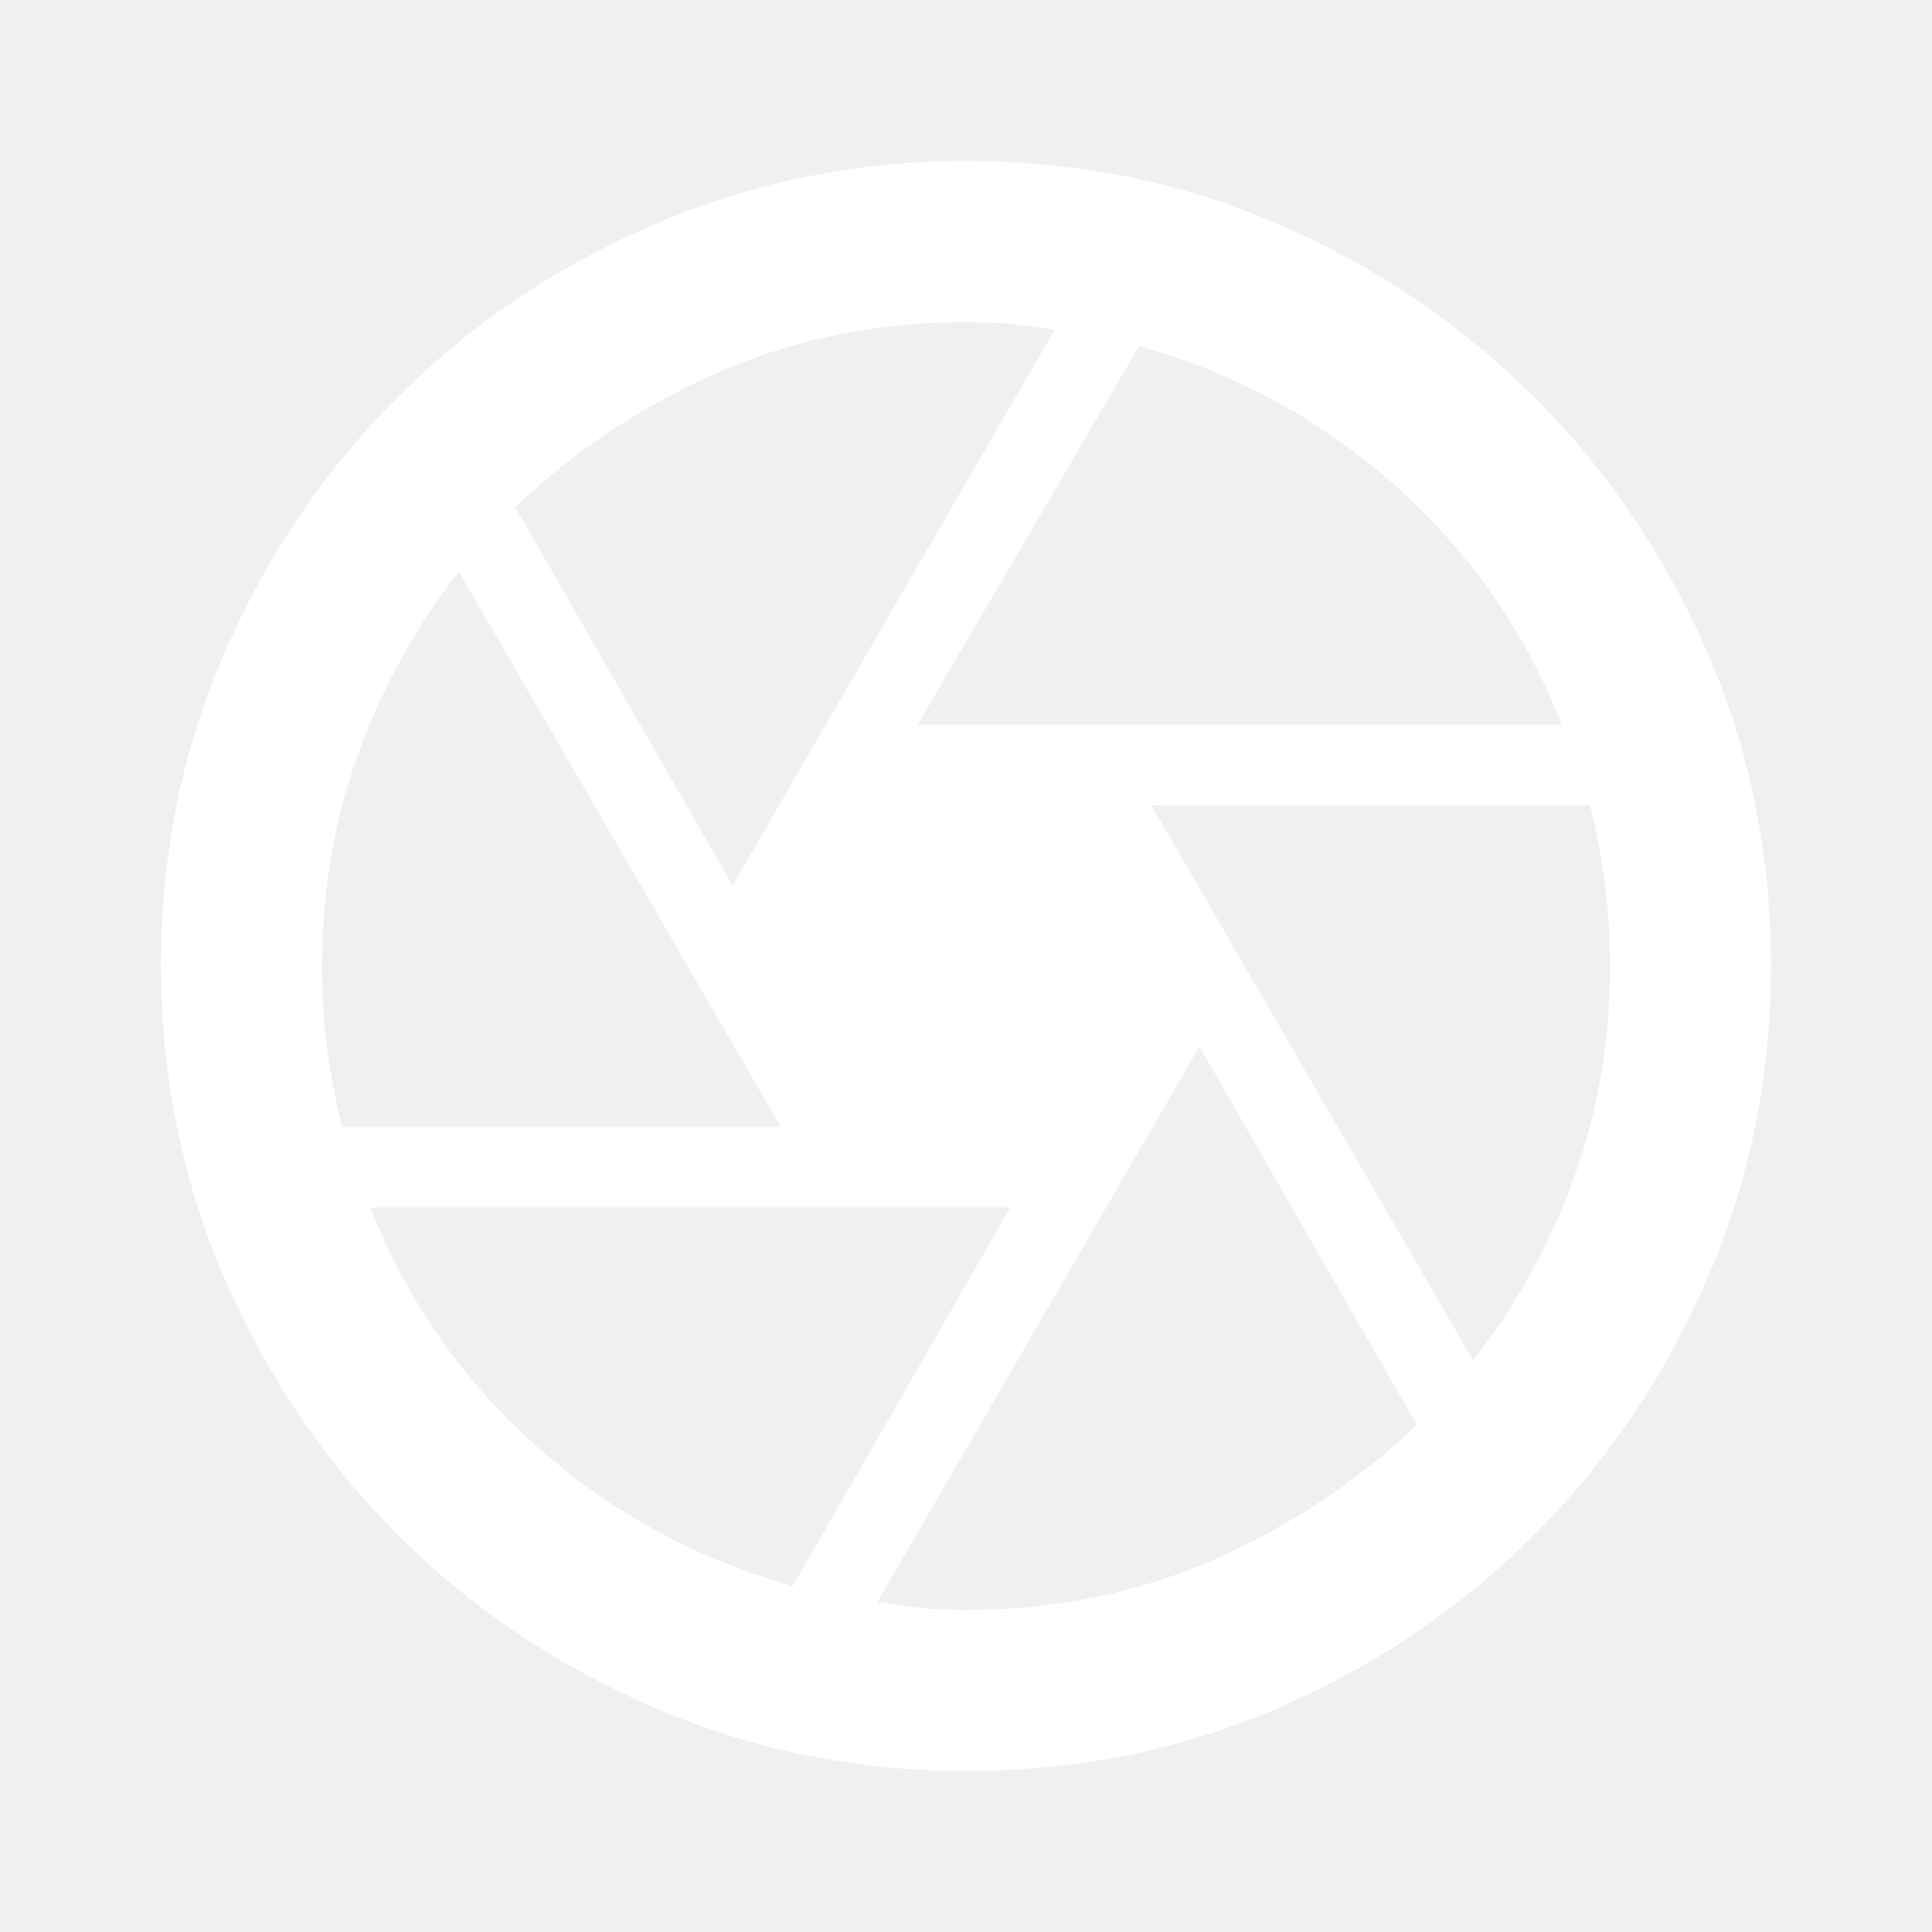
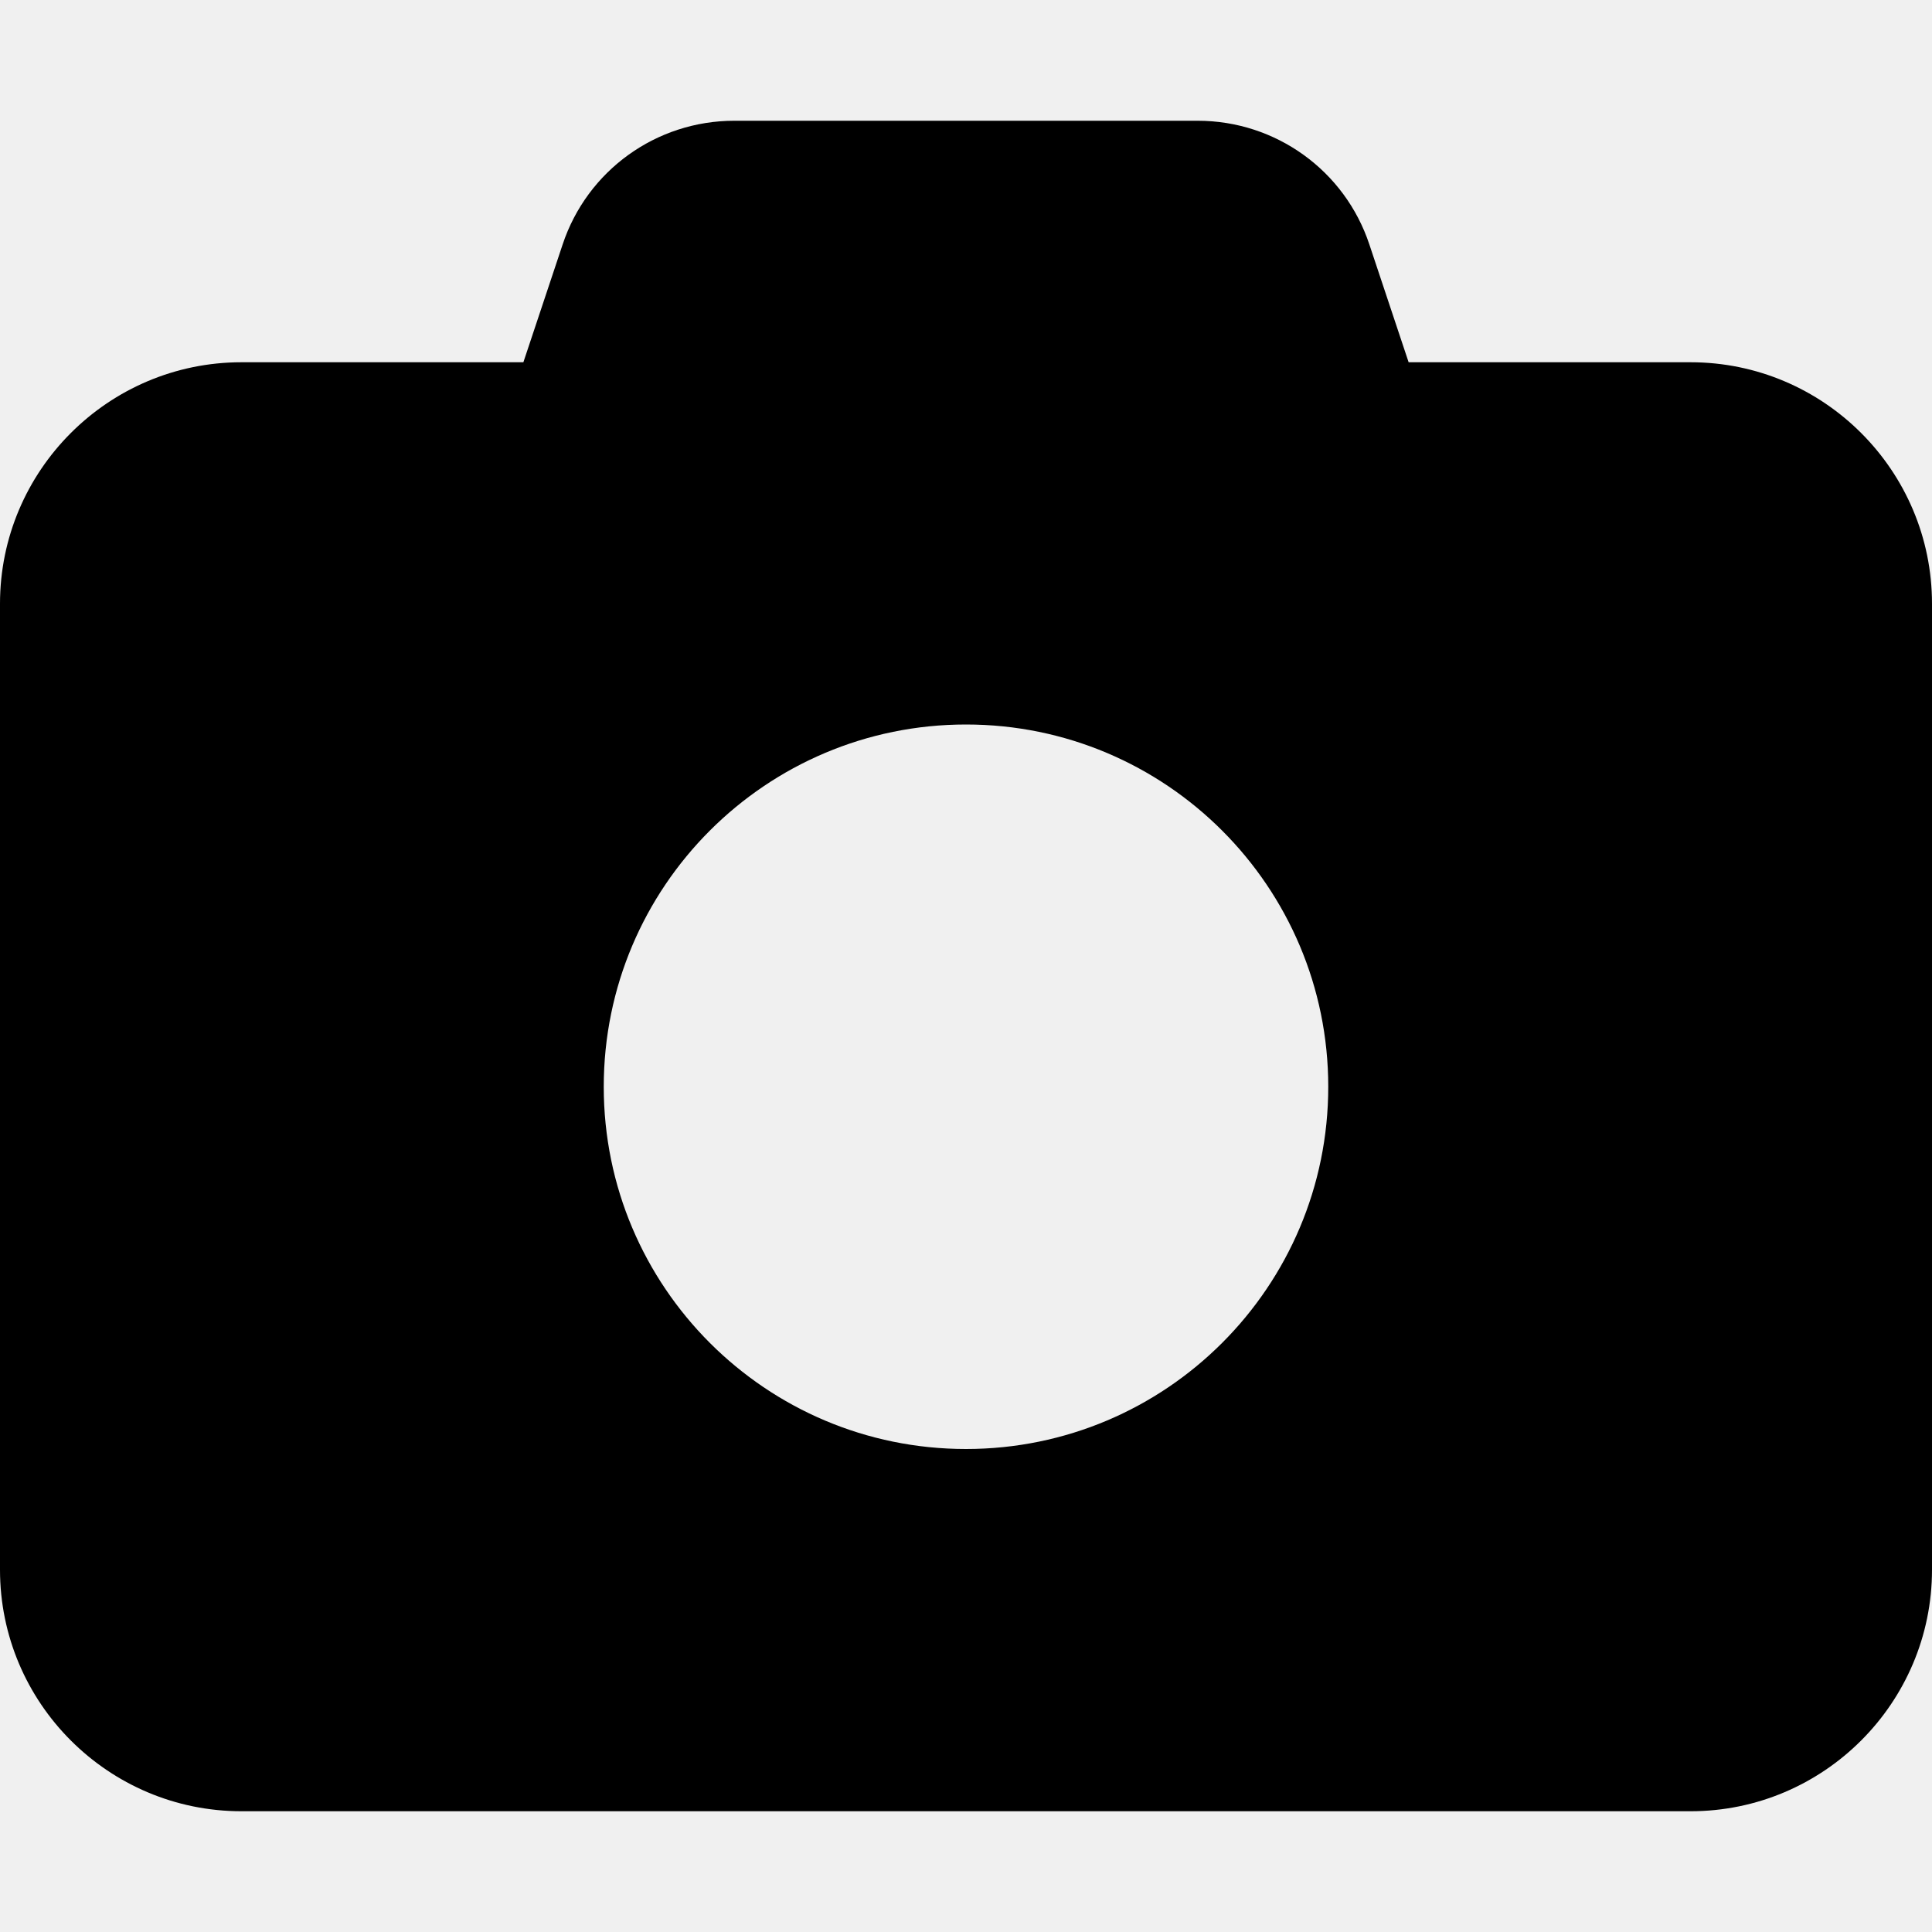
- <svg xmlns="http://www.w3.org/2000/svg" height="24px" viewBox="0 -960 960 960" width="24px" fill="#FFFFFF">
-   <path d="M456-600h320q-27-69-82.5-118.5T566-788L456-600Zm-92 80 160-276q-11-2-22-3t-22-1q-66 0-123 25t-101 67l108 188ZM170-400h218L228-676q-32 41-50 90.5T160-480q0 21 2.5 40.5T170-400Zm224 228 108-188H184q27 69 82.5 118.5T394-172Zm86 12q66 0 123-25t101-67L596-440 436-164q11 2 21.5 3t22.5 1Zm252-124q32-41 50-90.5T800-480q0-21-2.5-40.5T790-560H572l160 276ZM480-480Zm0 400q-82 0-155-31.5t-127.5-86Q143-252 111.5-325T80-480q0-83 31.5-155.5t86-127Q252-817 325-848.5T480-880q83 0 155.5 31.5t127 86q54.5 54.5 86 127T880-480q0 82-31.5 155t-86 127.5q-54.5 54.5-127 86T480-80Z" />
+ <svg xmlns="http://www.w3.org/2000/svg" viewBox="0 0 512 512">
+   <path d="M149.1 64.8L138.7 96 64 96C28.7 96 0 124.7 0 160L0 416c0 35.3 28.7 64 64 64l384 0c35.3 0 64-28.7 64-64l0-256c0-35.3-28.7-64-64-64l-74.7 0L362.9 64.8C356.4 45.2 338.1 32 317.4 32L194.6 32c-20.7 0-39 13.2-45.5 32.8zM256 192a96 96 0 1 1 0 192 96 96 0 1 1 0-192z" />
</svg>
